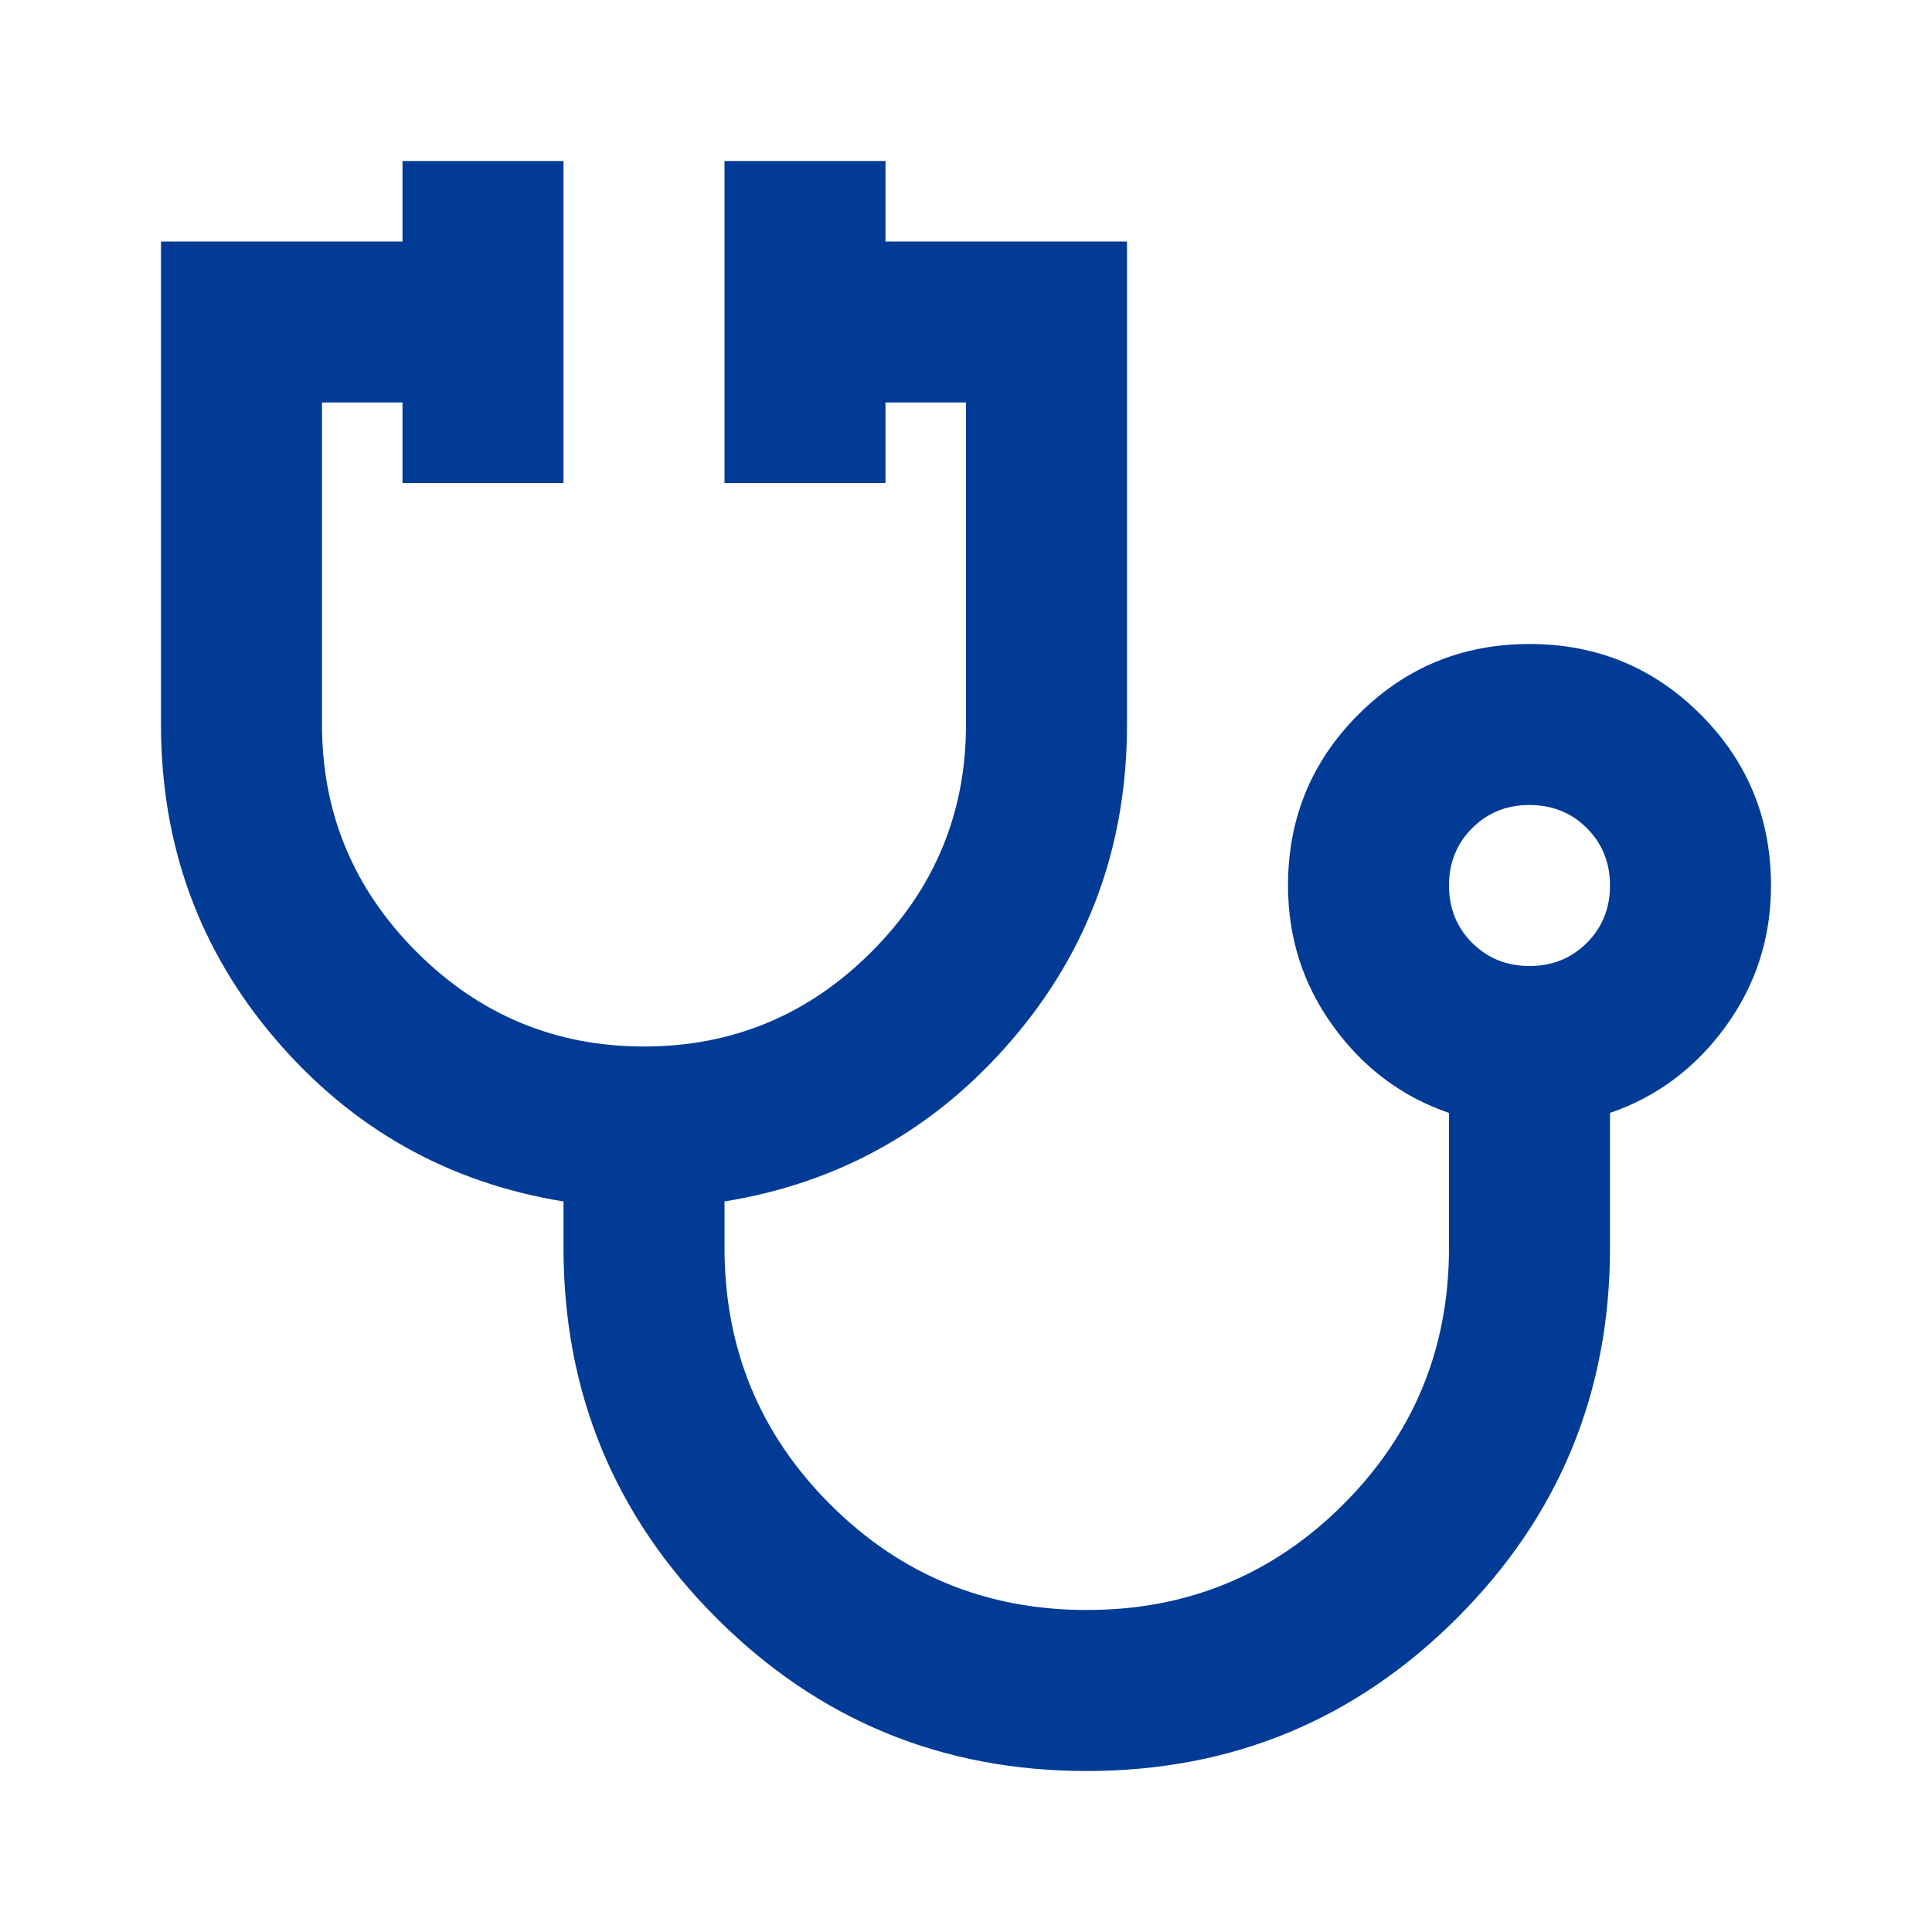
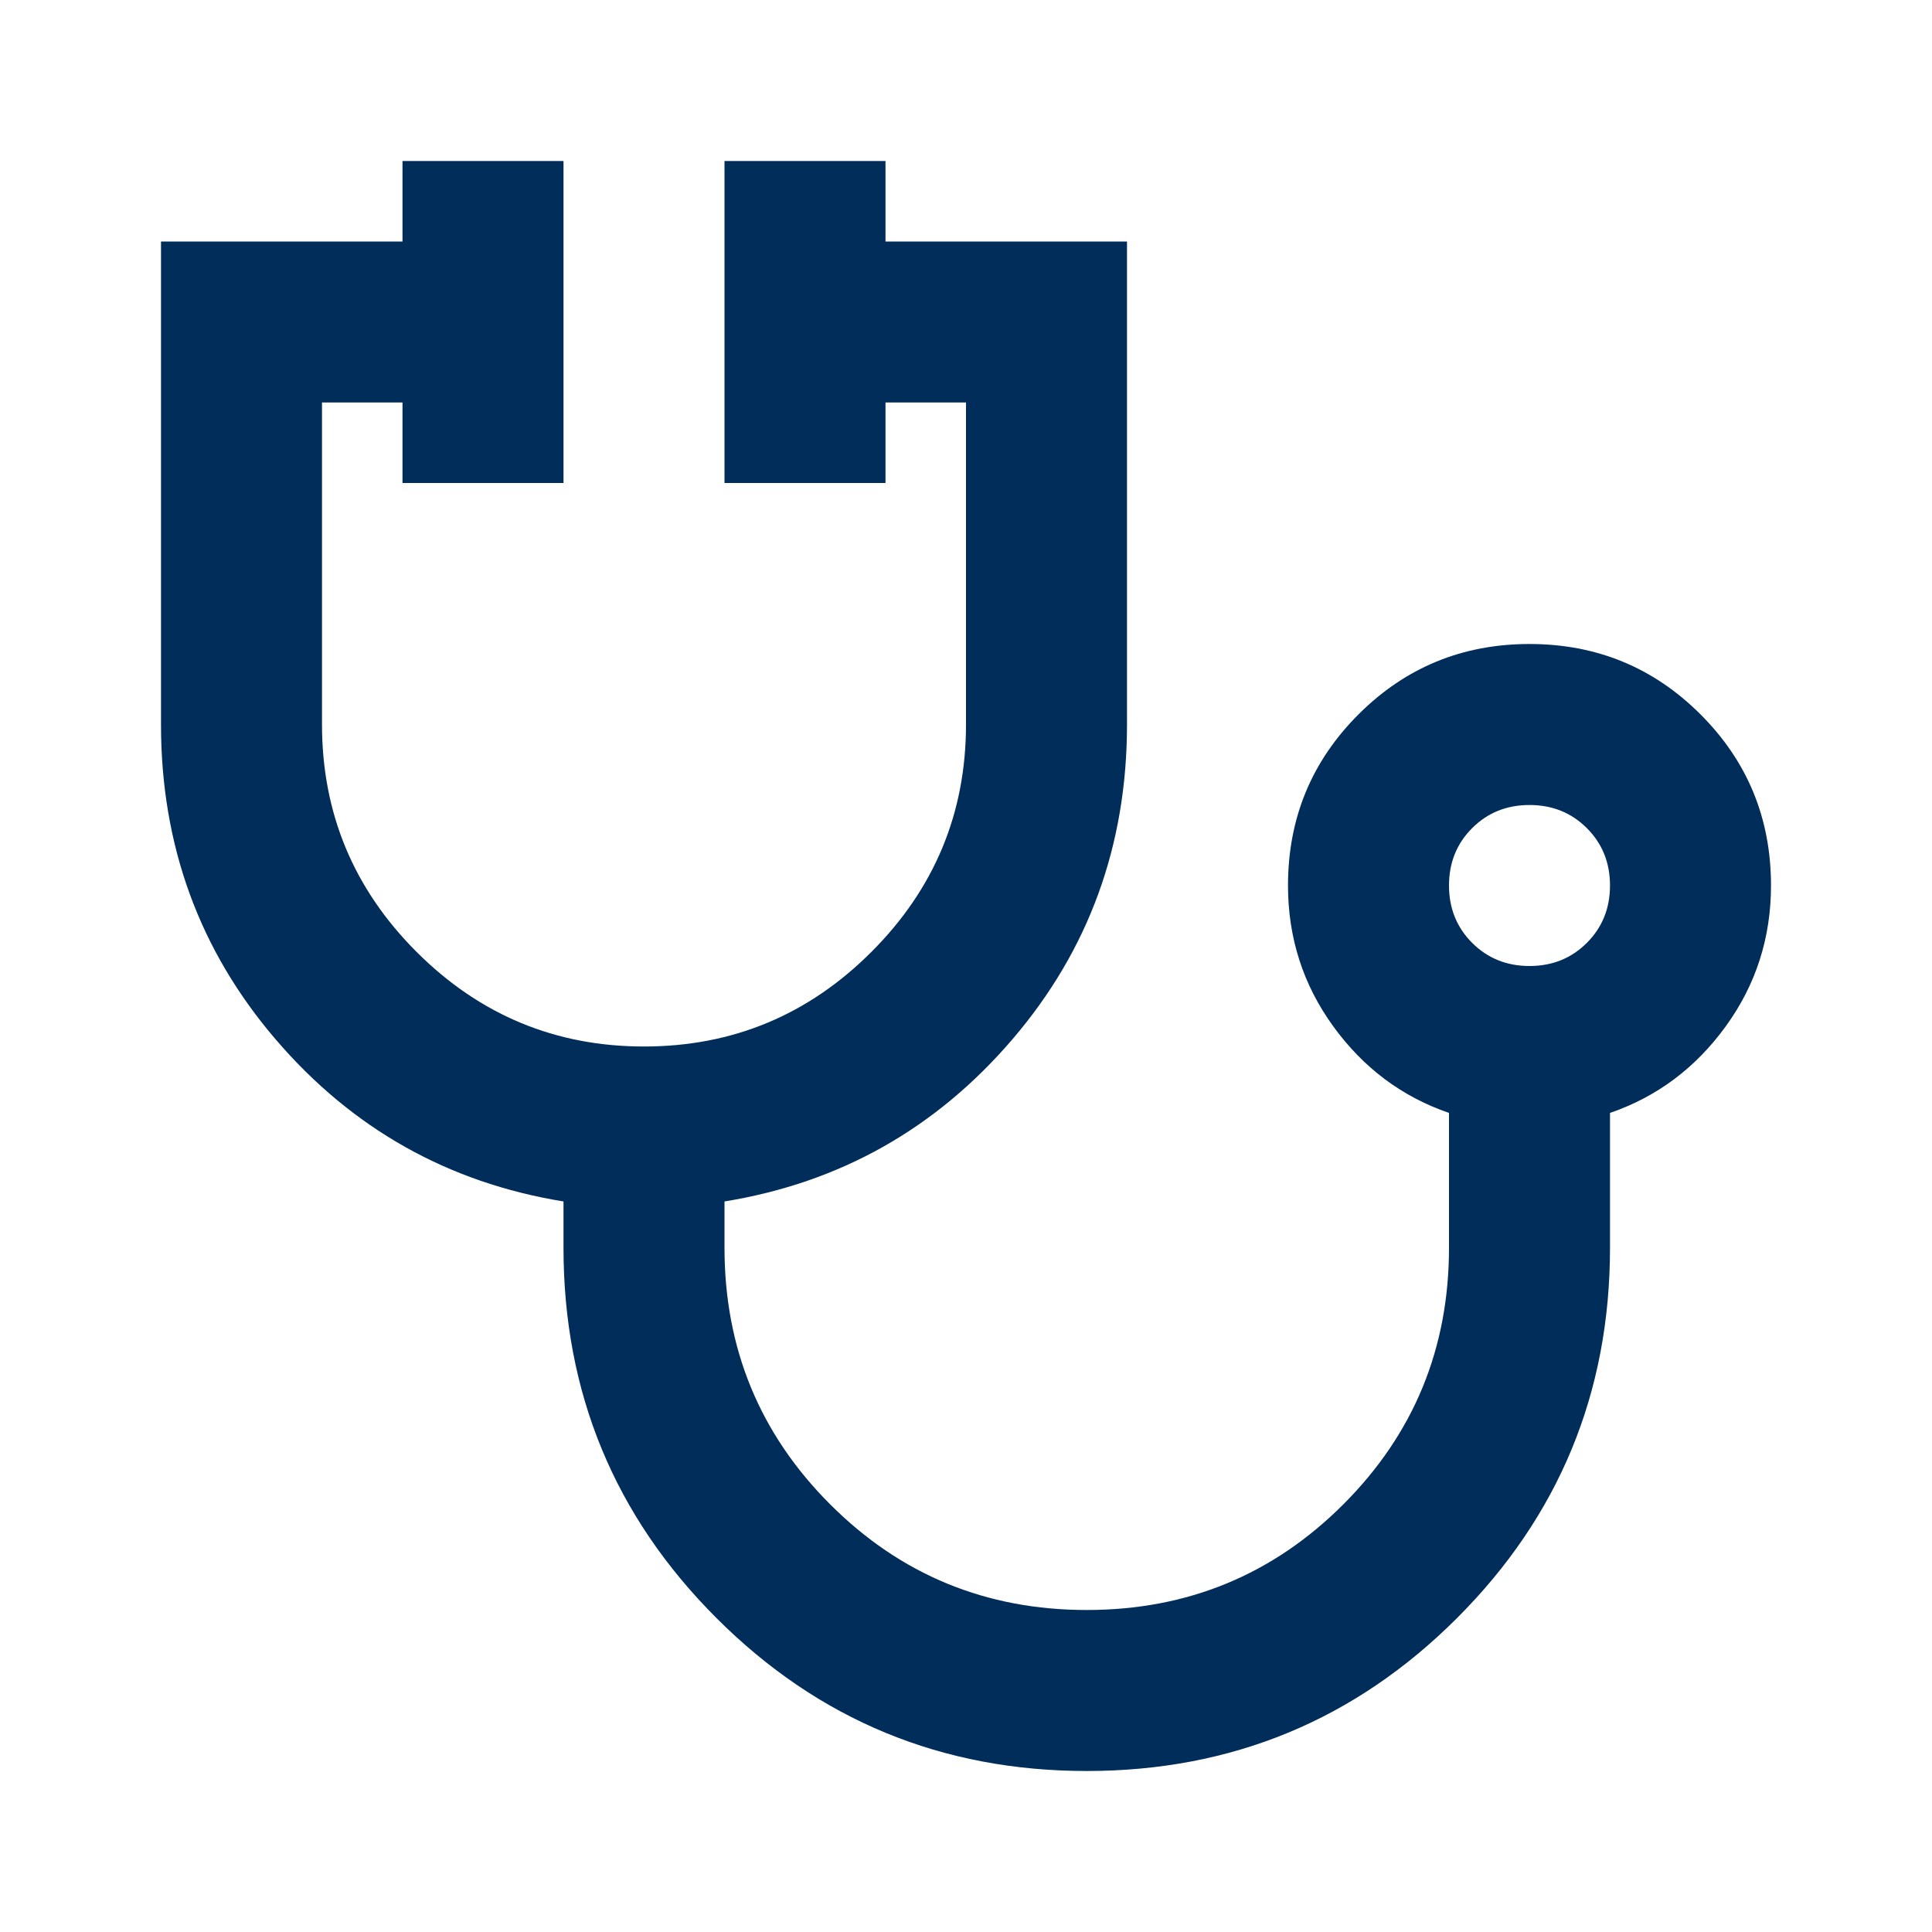
- <svg xmlns="http://www.w3.org/2000/svg" fill="#013B96" height="24" viewBox="0 -960 960 960" width="24">
+ <svg xmlns="http://www.w3.org/2000/svg" fill="#012D5A" height="24" viewBox="0 -960 960 960" width="24">
  <path d="M540-80q-108 0-184-76t-76-184v-23q-86-14-143-80.5T80-600v-240h120v-40h80v160h-80v-40h-40v160q0 66 47 113t113 47q66 0 113-47t47-113v-160h-40v40h-80v-160h80v40h120v240q0 90-57 156.5T360-363v23q0 75 52.5 127.5T540-160q75 0 127.5-52.5T720-340v-67q-35-12-57.5-43T640-520q0-50 35-85t85-35q50 0 85 35t35 85q0 39-22.5 70T800-407v67q0 108-76 184T540-80Zm220-400q17 0 28.5-11.5T800-520q0-17-11.5-28.5T760-560q-17 0-28.5 11.5T720-520q0 17 11.5 28.5T760-480Zm0-40Z" />
</svg>
